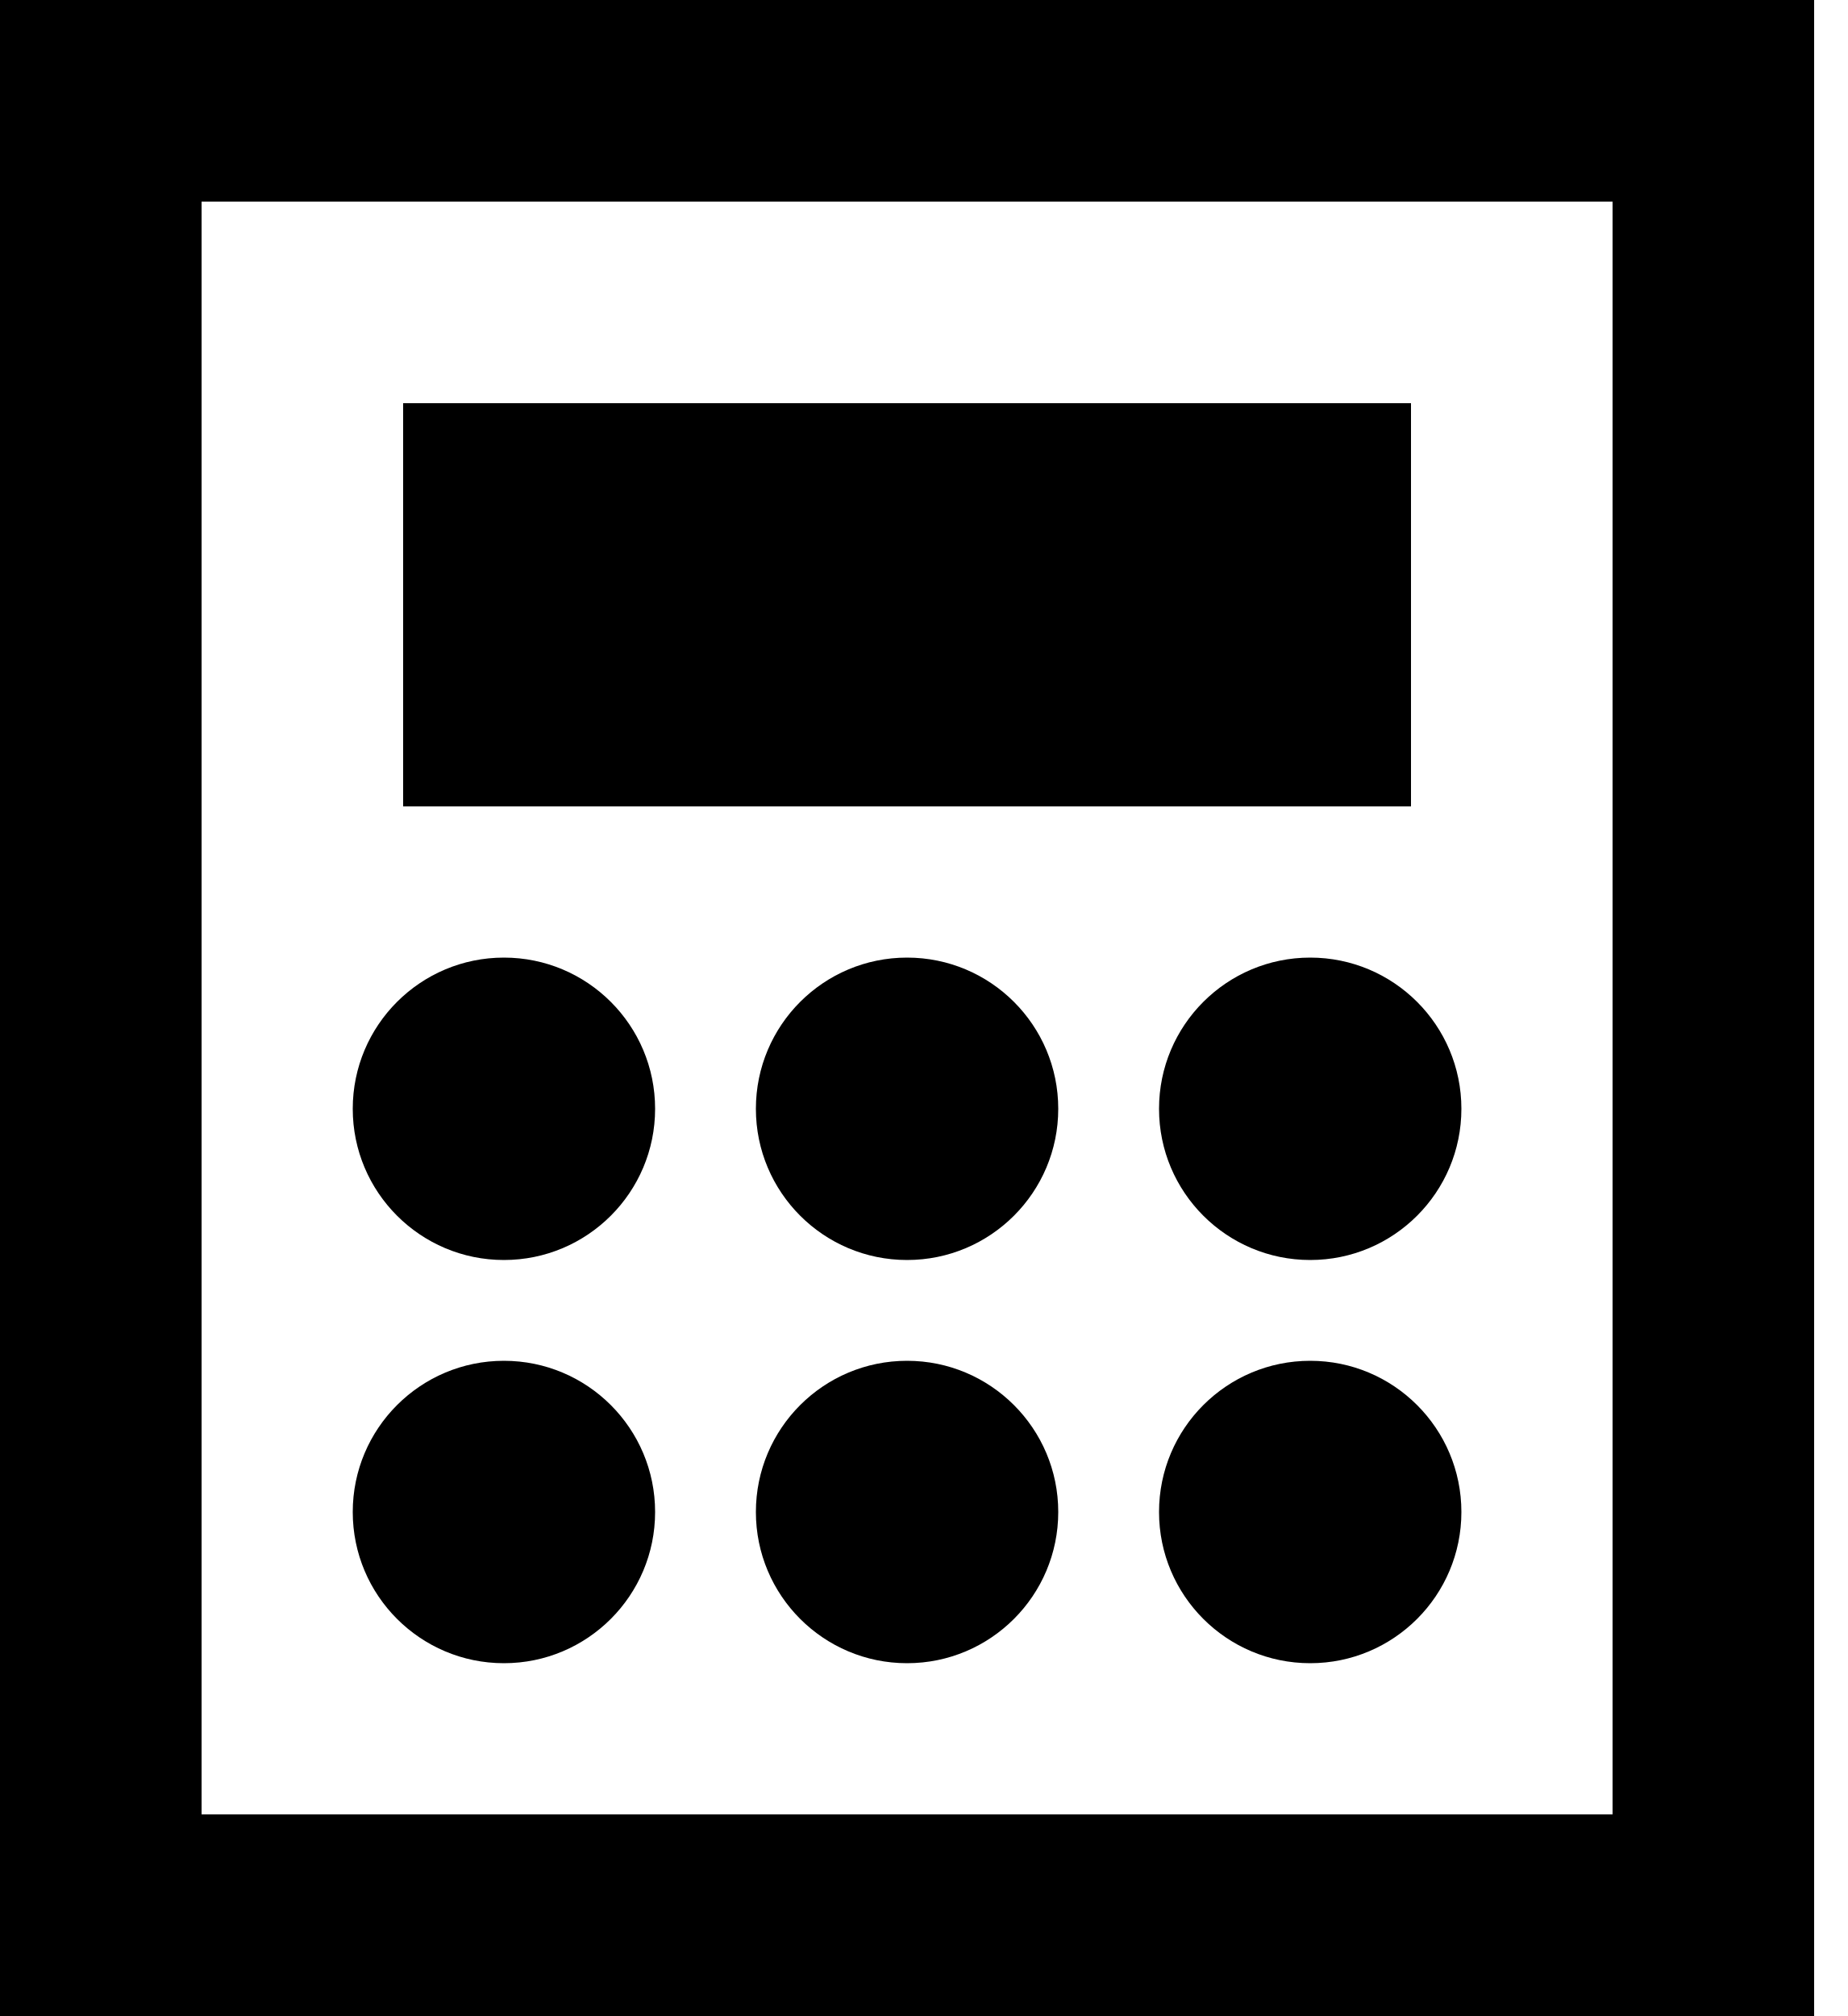
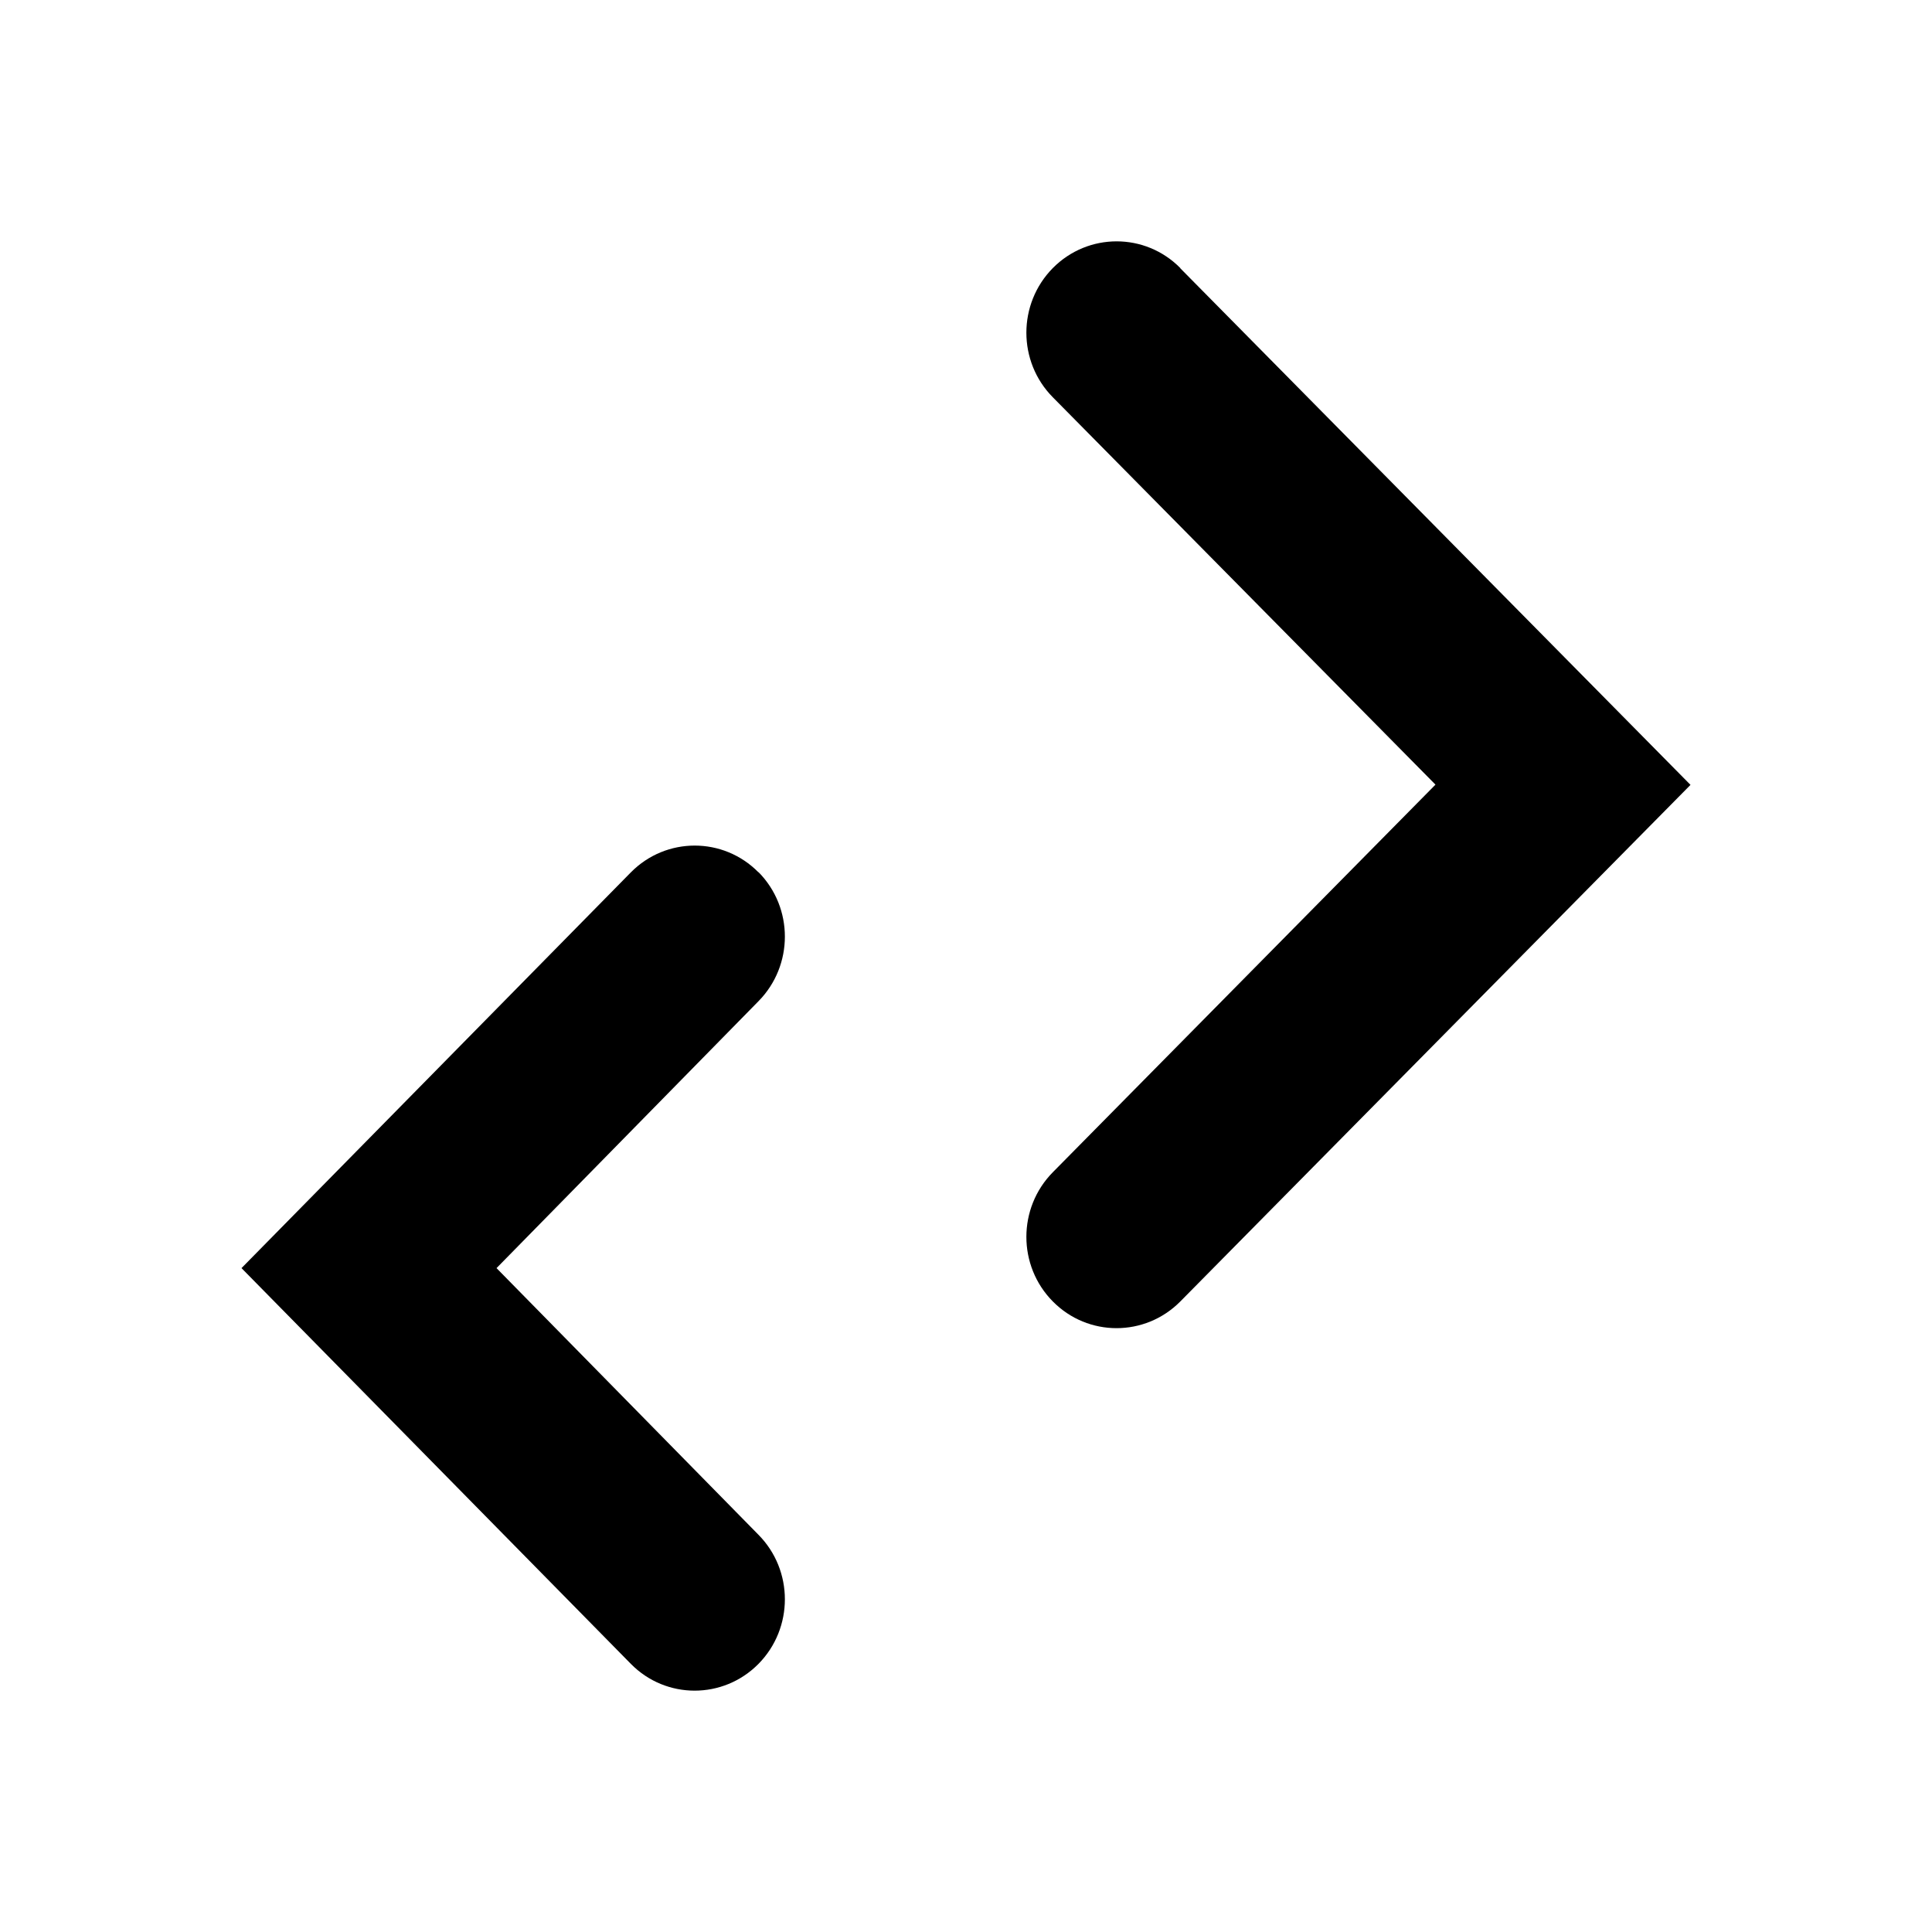
- <svg xmlns="http://www.w3.org/2000/svg" width="22px" height="24px" viewBox="0 0 22 24" version="1.1">
-   <path d="M21.6,0 L0,0 L0,24 L21.6,24 L21.6,0 Z M19.2,21.6 L2.4,21.6 L2.4,2.4 L19.2,2.4 L19.2,21.6 Z M6,11.4 C5.006,11.4 4.2,12.206 4.2,13.2 C4.2,14.194 5.006,15 6,15 C6.994,15 7.8,14.194 7.8,13.2 C7.8,12.206 6.994,11.4 6,11.4 Z M10.8,11.4 C9.806,11.4 9,12.206 9,13.2 C9,14.194 9.806,15 10.8,15 C11.794,15 12.6,14.194 12.6,13.2 C12.6,12.206 11.794,11.4 10.8,11.4 Z M15.6,11.4 C14.606,11.4 13.8,12.206 13.8,13.2 C13.8,14.194 14.606,15 15.6,15 C16.594,15 17.4,14.194 17.4,13.2 C17.4,12.206 16.594,11.4 15.6,11.4 Z M6,16.2 C5.006,16.2 4.2,17.006 4.2,18 C4.2,18.994 5.006,19.8 6,19.8 C6.994,19.8 7.8,18.994 7.8,18 C7.8,17.006 6.994,16.2 6,16.2 Z M10.8,16.2 C9.806,16.2 9,17.006 9,18 C9,18.994 9.806,19.8 10.8,19.8 C11.794,19.8 12.6,18.994 12.6,18 C12.6,17.006 11.794,16.2 10.8,16.2 Z M15.6,16.2 C14.606,16.2 13.8,17.006 13.8,18 C13.8,18.994 14.606,19.8 15.6,19.8 C16.594,19.8 17.4,18.994 17.4,18 C17.4,17.006 16.594,16.2 15.6,16.2 Z M4.8,4.8 L4.8,9.6 L16.8,9.6 L16.8,4.8 L4.8,4.8 Z" />
+ <svg xmlns="http://www.w3.org/2000/svg" height="16" viewBox="0 0 16 16" width="16">
+   <path d="m6.281 7.222c.292.295.292.774 0 1.07l-2.169 2.21 2.169 2.208c.292.295.292.774 0 1.07-.292.295-.765.295-1.056 0l-3.225-3.278 3.225-3.278c.292-.295.765-.295 1.056 0zm3.494-5 4.225 4.278-4.225 4.278c-.292.295-.765.295-1.056 0-.292-.295-.292-.774 0-1.07l3.169-3.21-3.169-3.208c-.292-.295-.292-.774 0-1.07.292-.295.765-.295 1.056 0z" fill-rule="evenodd" />
</svg>
